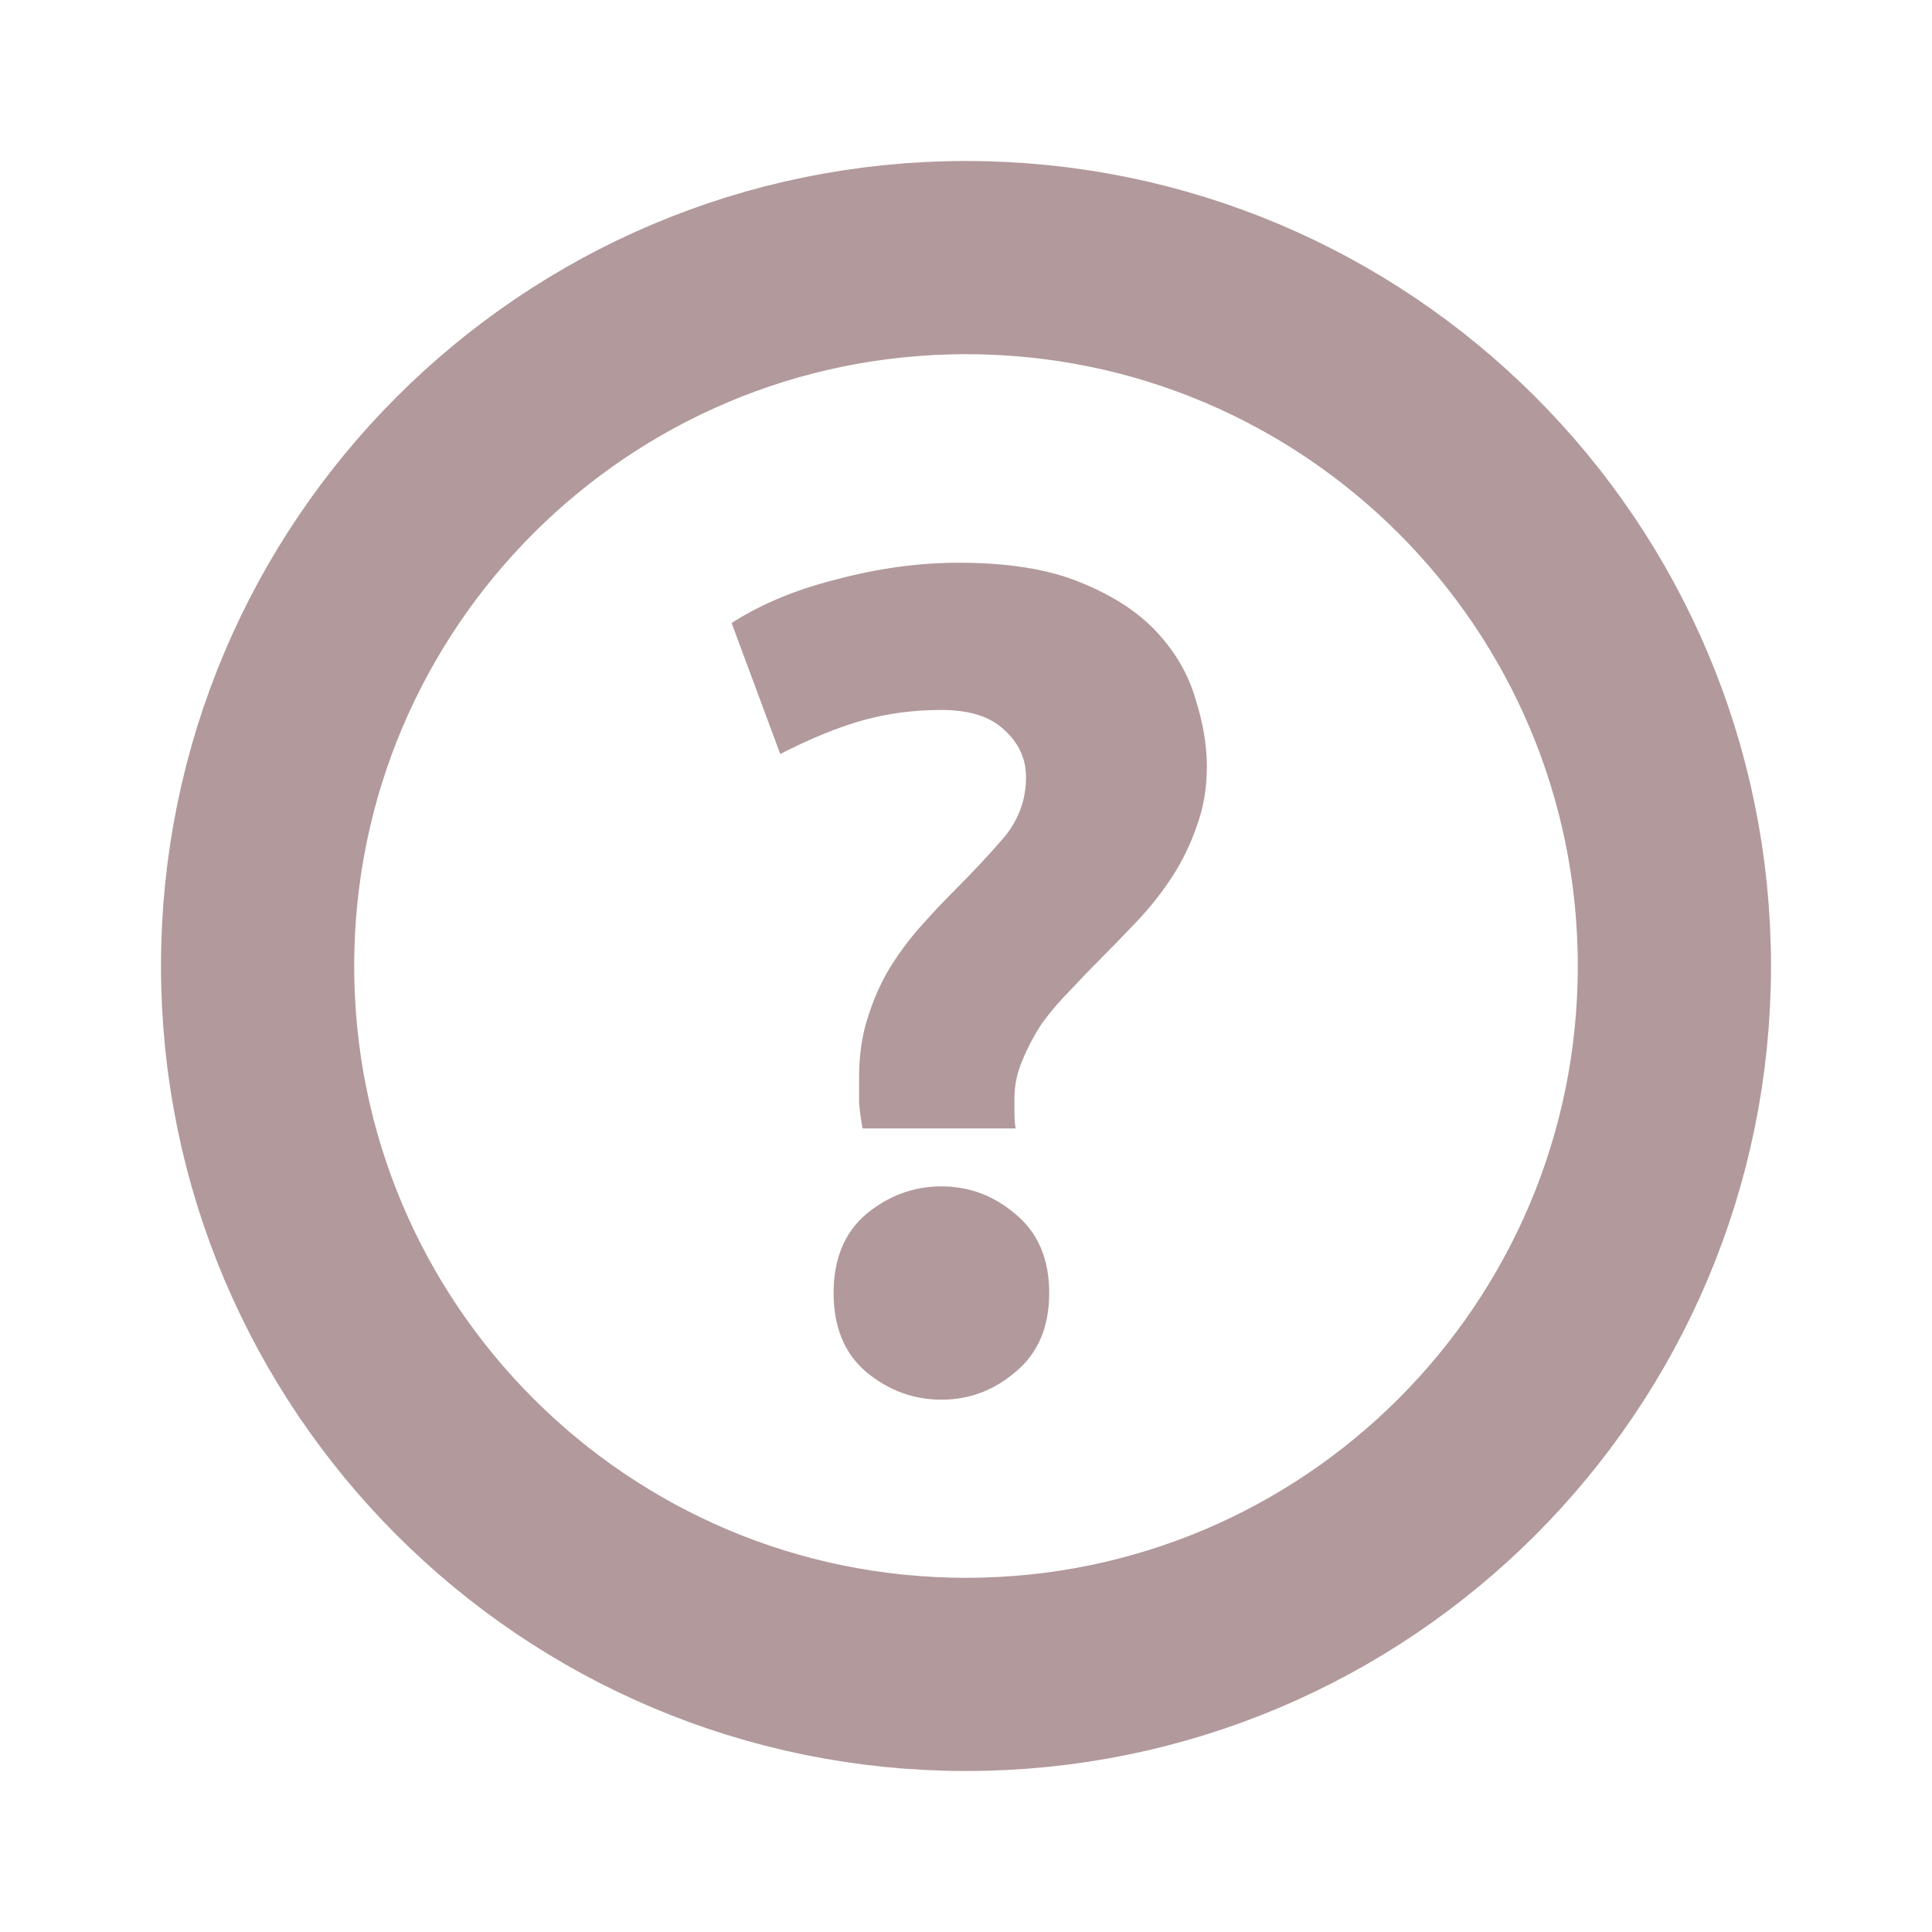
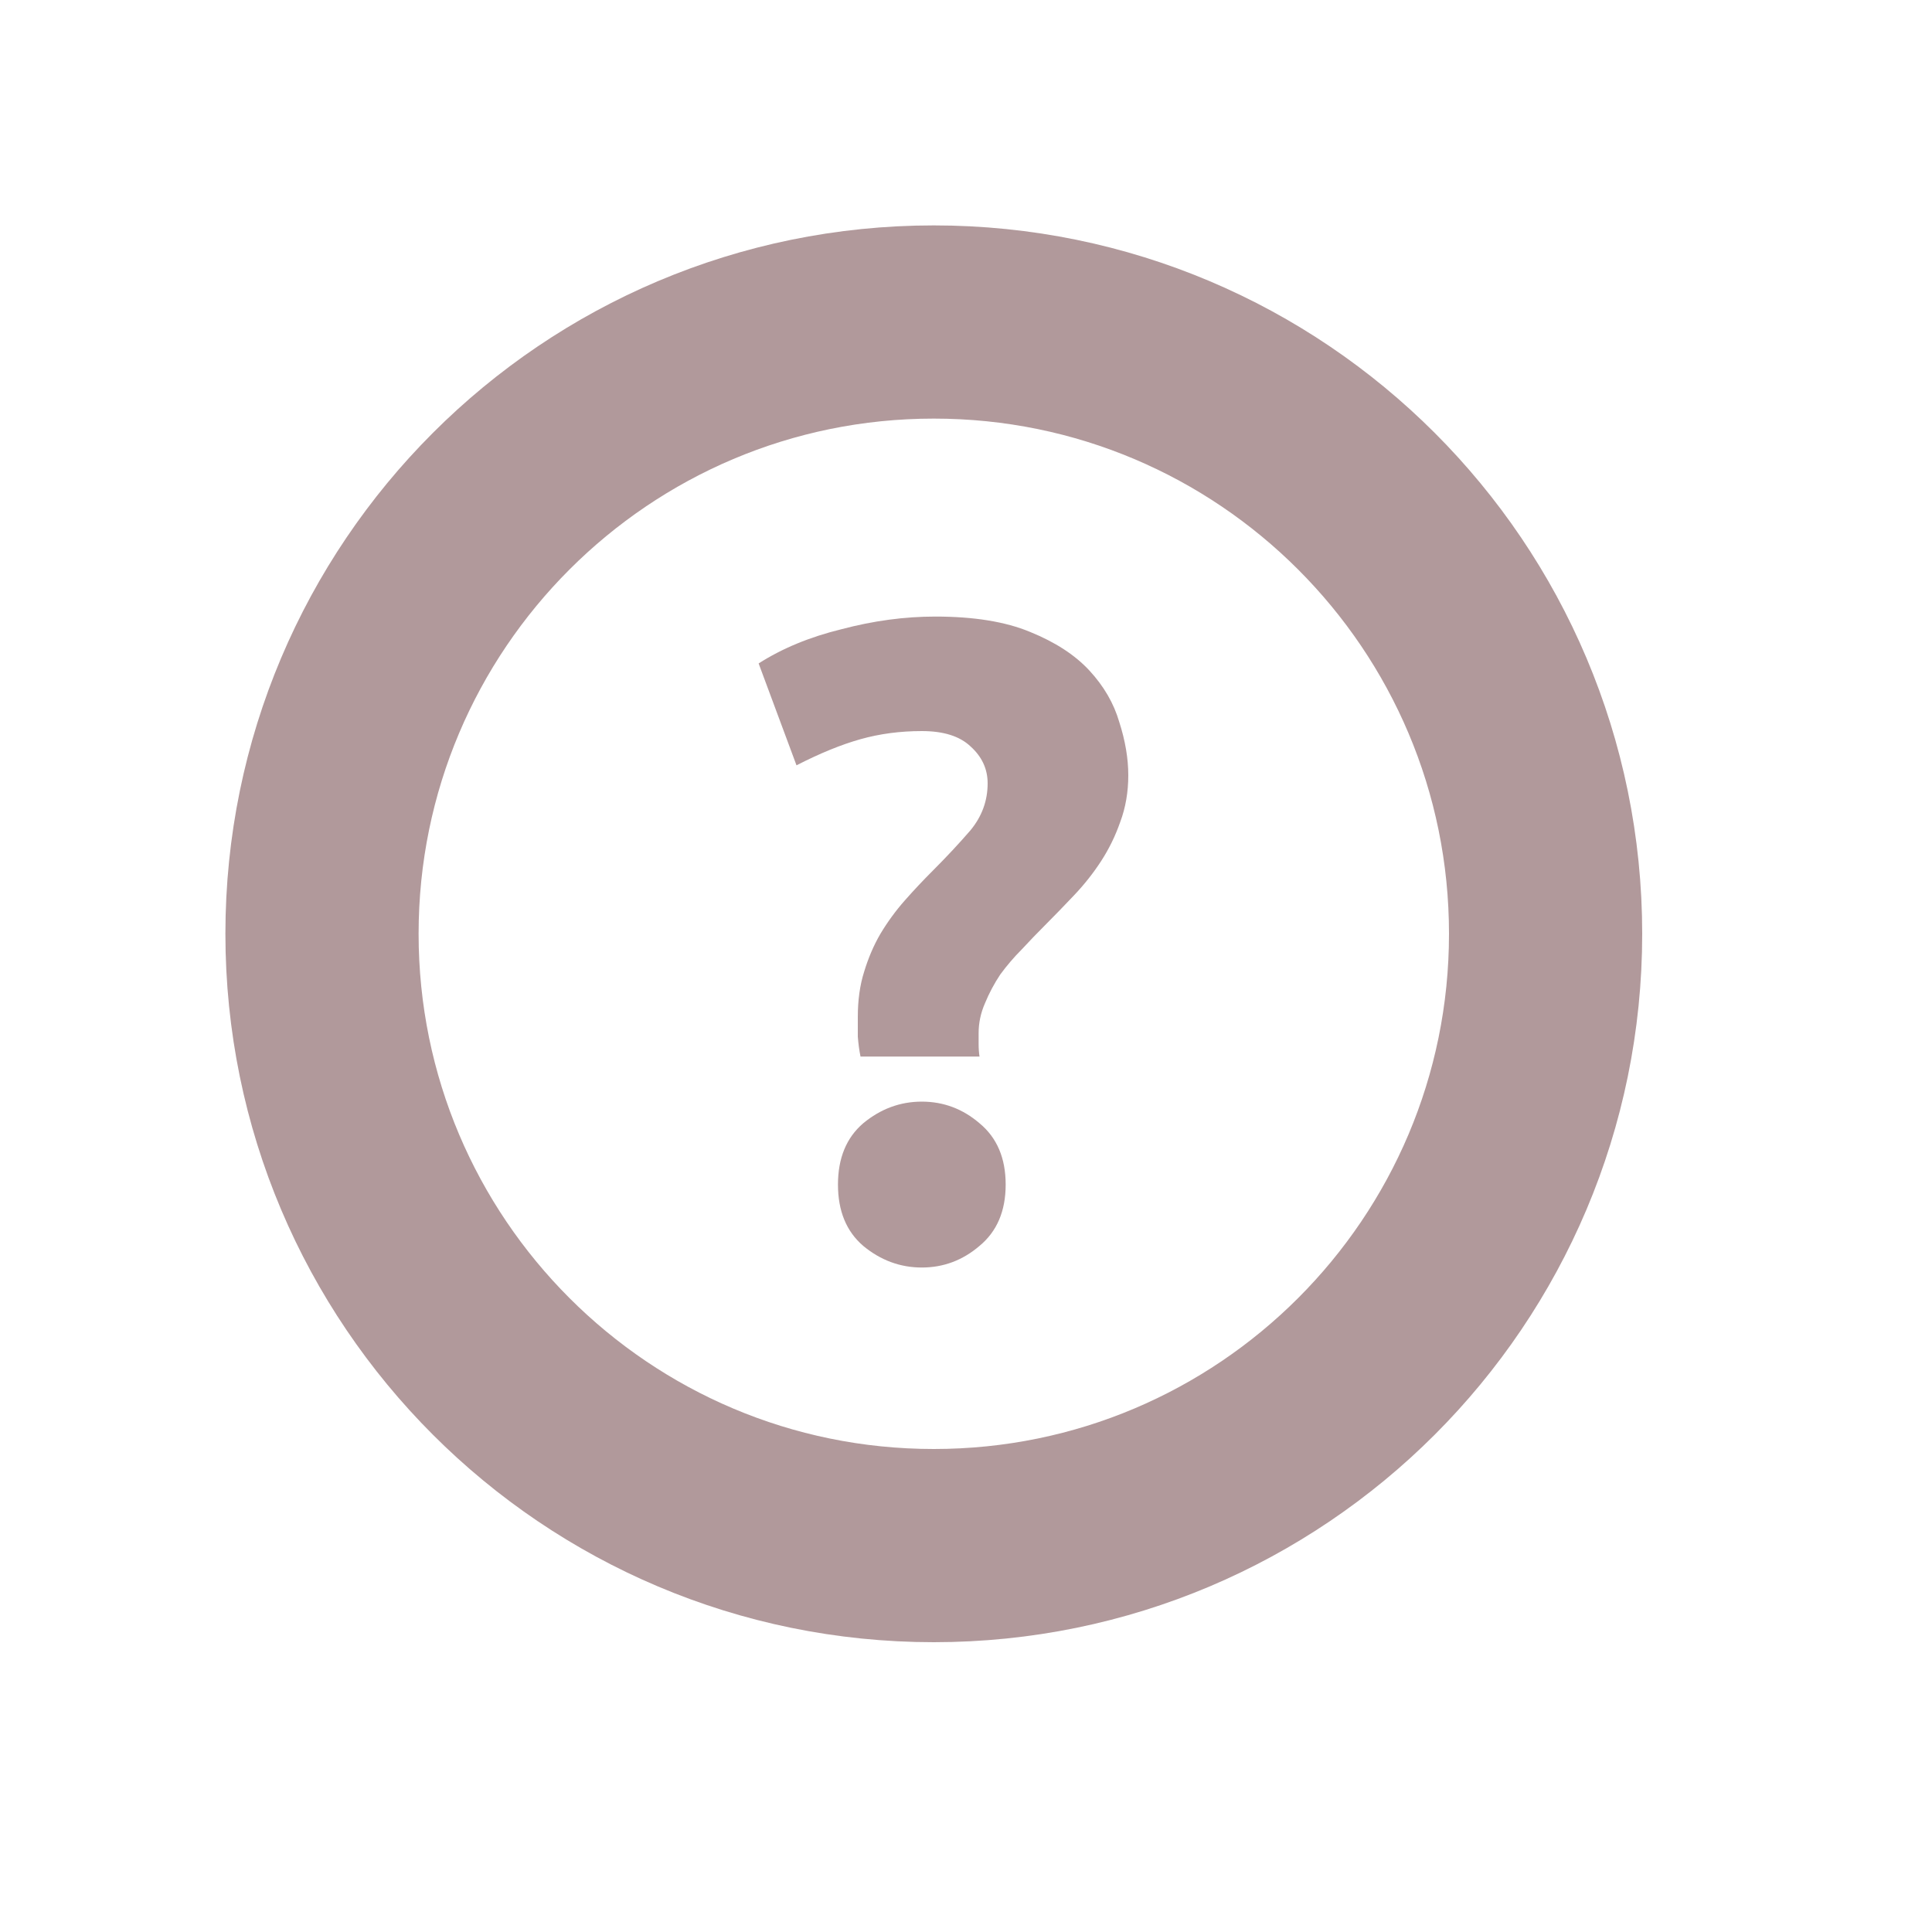
<svg xmlns="http://www.w3.org/2000/svg" width="30" height="30" viewBox="0 0 30 30" fill="none">
-   <circle opacity="0.4" cx="15" cy="15" r="11" stroke="#3E0007" stroke-width="3" />
-   <path opacity="0.4" d="M14.618 11.024C14.186 11.024 13.778 11.078 13.394 11.186C13.01 11.294 12.584 11.468 12.116 11.708L11.36 9.674C11.828 9.374 12.38 9.146 13.016 8.99C13.652 8.822 14.276 8.738 14.888 8.738C15.656 8.738 16.286 8.84 16.778 9.044C17.282 9.248 17.678 9.506 17.966 9.818C18.254 10.13 18.452 10.472 18.56 10.844C18.68 11.216 18.74 11.57 18.74 11.906C18.74 12.242 18.686 12.554 18.578 12.842C18.482 13.118 18.356 13.376 18.2 13.616C18.044 13.856 17.864 14.084 17.66 14.3C17.456 14.516 17.258 14.72 17.066 14.912C16.922 15.056 16.772 15.212 16.616 15.38C16.46 15.536 16.316 15.704 16.184 15.884C16.064 16.064 15.962 16.256 15.878 16.46C15.794 16.652 15.752 16.85 15.752 17.054C15.752 17.102 15.752 17.174 15.752 17.27C15.752 17.366 15.758 17.45 15.77 17.522H13.394C13.37 17.402 13.352 17.27 13.34 17.126C13.34 16.97 13.34 16.838 13.34 16.73C13.34 16.394 13.382 16.094 13.466 15.83C13.55 15.554 13.658 15.302 13.79 15.074C13.934 14.834 14.096 14.612 14.276 14.408C14.456 14.204 14.642 14.006 14.834 13.814C15.11 13.538 15.362 13.268 15.59 13.004C15.818 12.728 15.932 12.416 15.932 12.068C15.932 11.78 15.818 11.534 15.59 11.33C15.374 11.126 15.05 11.024 14.618 11.024ZM16.292 20.078C16.292 20.606 16.118 21.014 15.77 21.302C15.434 21.59 15.05 21.734 14.618 21.734C14.186 21.734 13.796 21.59 13.448 21.302C13.112 21.014 12.944 20.606 12.944 20.078C12.944 19.55 13.112 19.142 13.448 18.854C13.796 18.566 14.186 18.422 14.618 18.422C15.05 18.422 15.434 18.566 15.77 18.854C16.118 19.142 16.292 19.55 16.292 20.078Z" fill="#3E0007" />
+   <circle cx="14.5" cy="14.5" r="9.5" stroke="#3E0007" stroke-opacity="0.4" stroke-width="3" />
+   <path d="M14.314 11.352C13.978 11.352 13.661 11.394 13.362 11.478C13.063 11.562 12.732 11.697 12.368 11.884L11.78 10.302C12.144 10.069 12.573 9.891 13.068 9.77C13.563 9.639 14.048 9.574 14.524 9.574C15.121 9.574 15.611 9.653 15.994 9.812C16.386 9.971 16.694 10.171 16.918 10.414C17.142 10.657 17.296 10.923 17.38 11.212C17.473 11.501 17.52 11.777 17.52 12.038C17.52 12.299 17.478 12.542 17.394 12.766C17.319 12.981 17.221 13.181 17.1 13.368C16.979 13.555 16.839 13.732 16.68 13.9C16.521 14.068 16.367 14.227 16.218 14.376C16.106 14.488 15.989 14.609 15.868 14.74C15.747 14.861 15.635 14.992 15.532 15.132C15.439 15.272 15.359 15.421 15.294 15.58C15.229 15.729 15.196 15.883 15.196 16.042C15.196 16.079 15.196 16.135 15.196 16.21C15.196 16.285 15.201 16.35 15.21 16.406H13.362C13.343 16.313 13.329 16.21 13.32 16.098C13.32 15.977 13.32 15.874 13.32 15.79C13.32 15.529 13.353 15.295 13.418 15.09C13.483 14.875 13.567 14.679 13.67 14.502C13.782 14.315 13.908 14.143 14.048 13.984C14.188 13.825 14.333 13.671 14.482 13.522C14.697 13.307 14.893 13.097 15.07 12.892C15.247 12.677 15.336 12.435 15.336 12.164C15.336 11.94 15.247 11.749 15.07 11.59C14.902 11.431 14.65 11.352 14.314 11.352ZM15.616 18.394C15.616 18.805 15.481 19.122 15.21 19.346C14.949 19.57 14.65 19.682 14.314 19.682C13.978 19.682 13.675 19.57 13.404 19.346C13.143 19.122 13.012 18.805 13.012 18.394C13.012 17.983 13.143 17.666 13.404 17.442C13.675 17.218 13.978 17.106 14.314 17.106C14.65 17.106 14.949 17.218 15.21 17.442C15.481 17.666 15.616 17.983 15.616 18.394Z" fill="#3E0007" fill-opacity="0.4" />
</svg>
